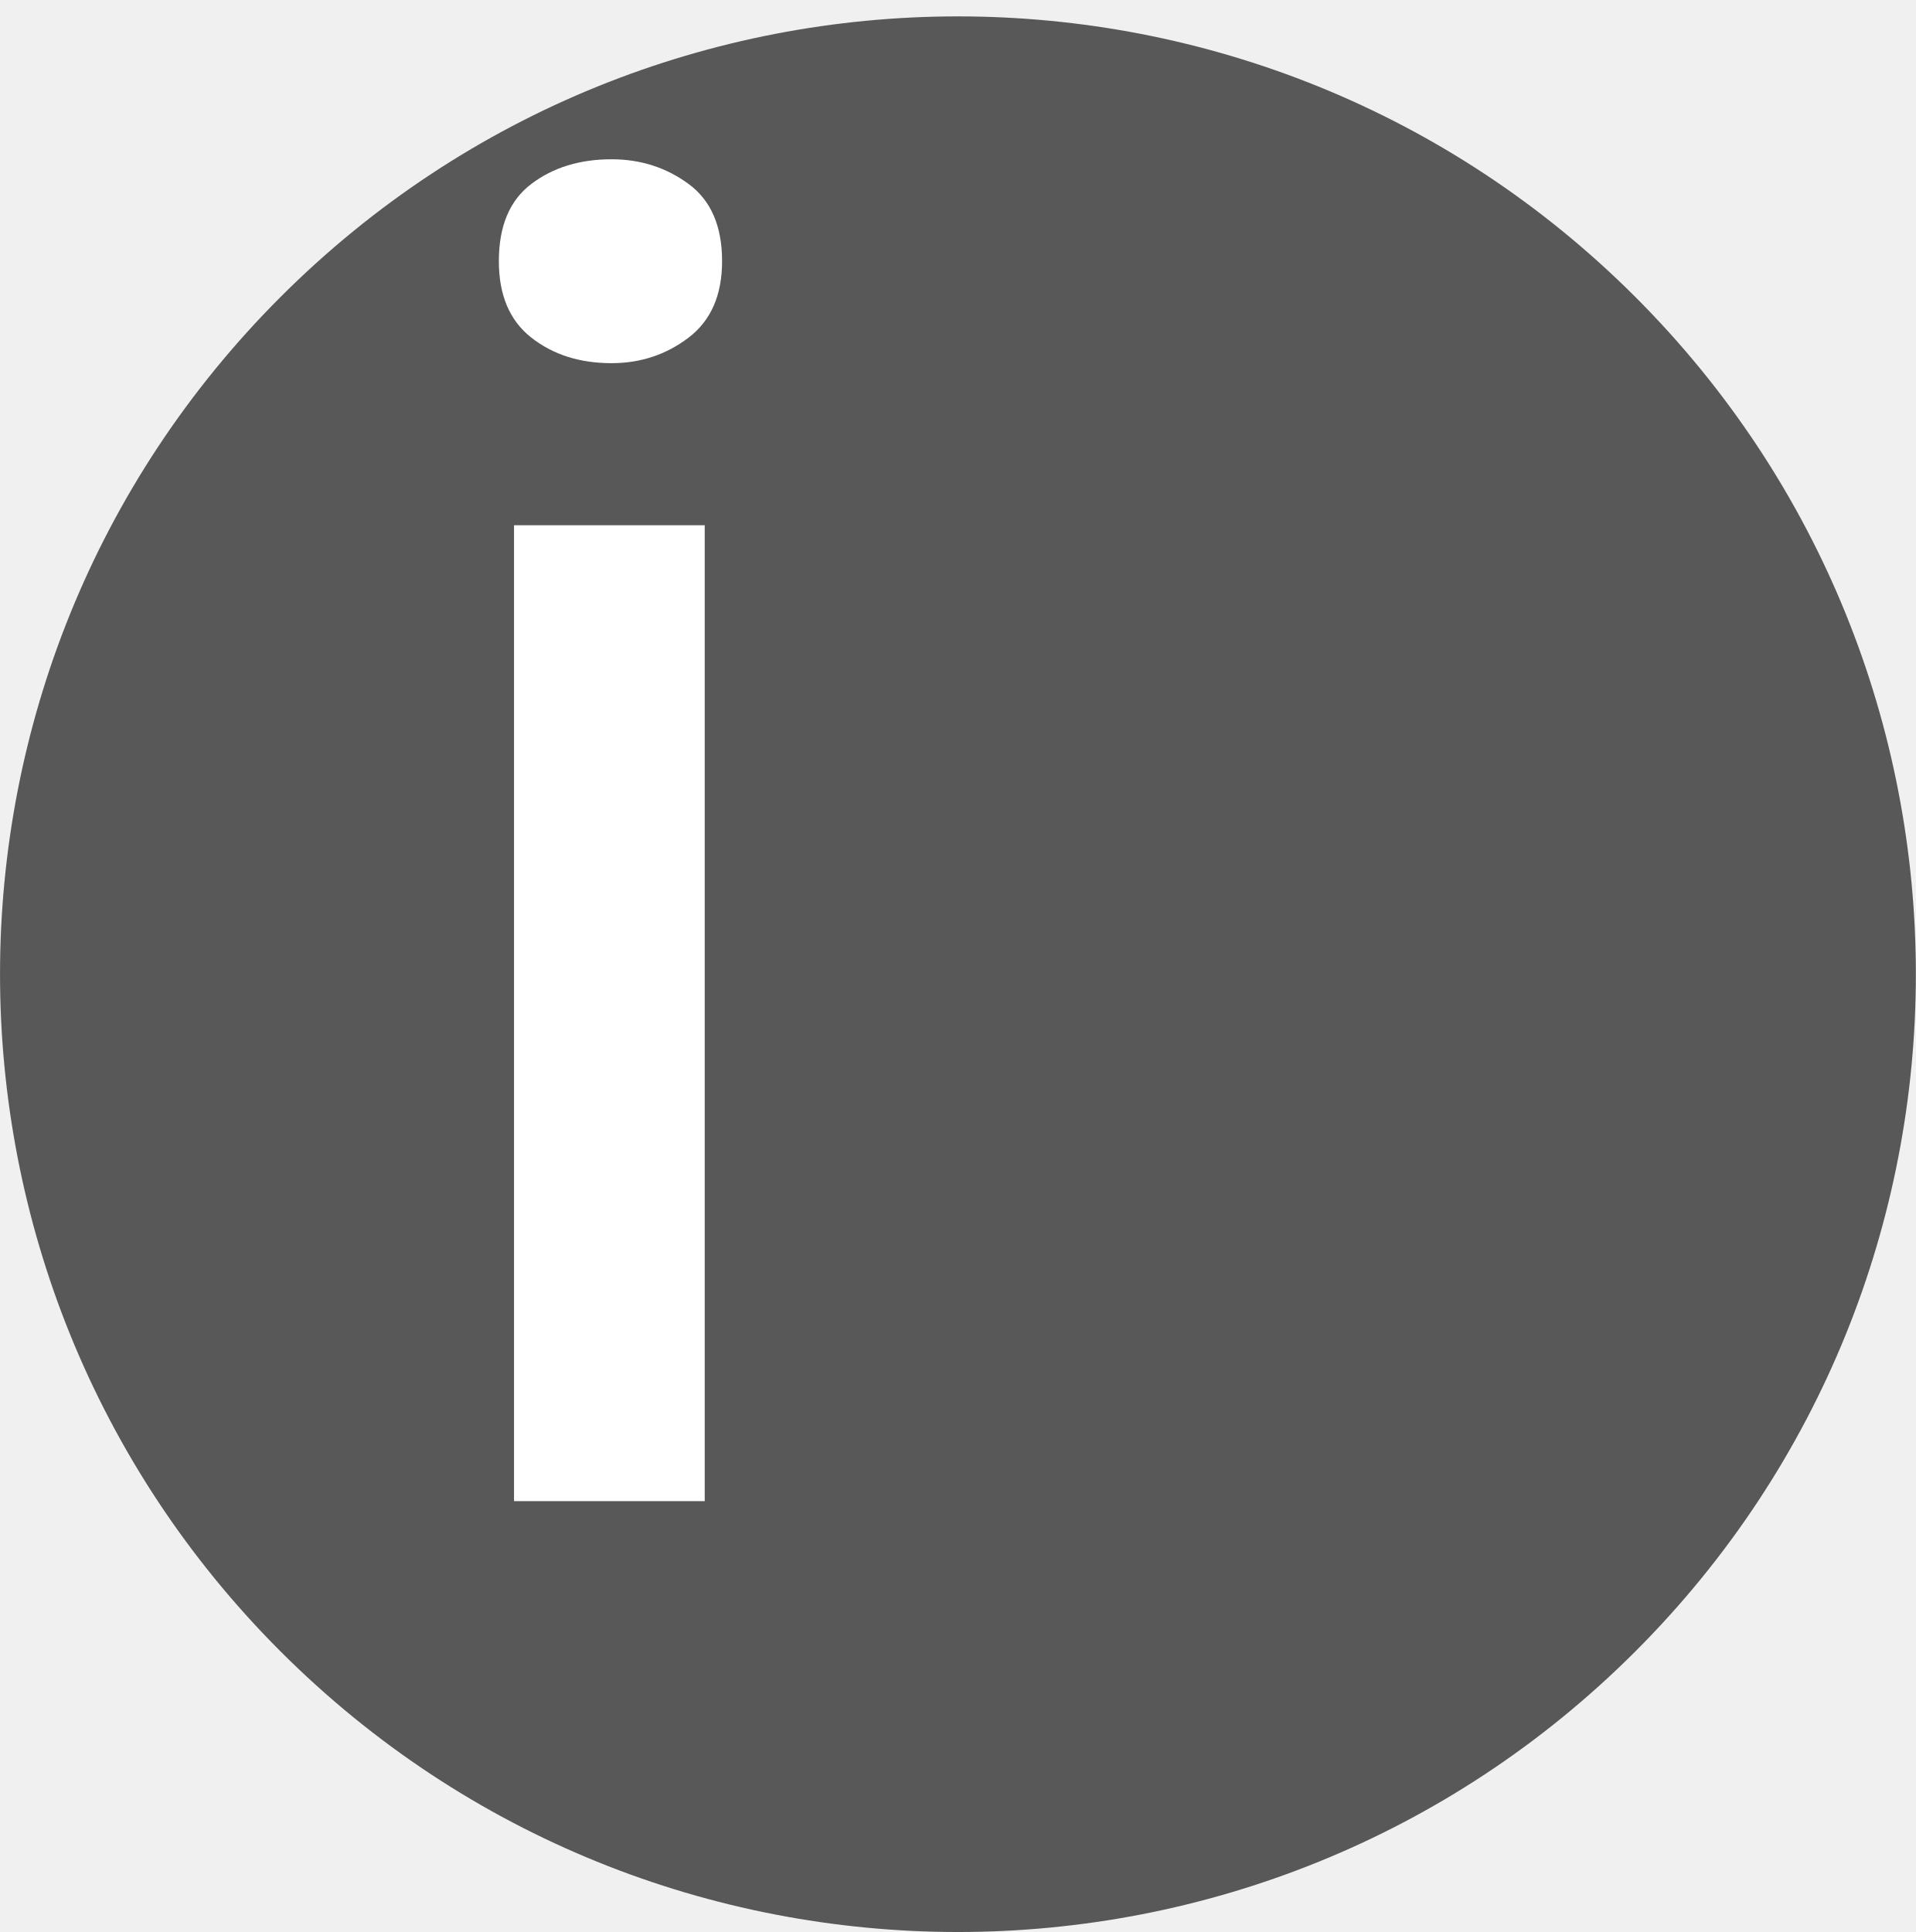
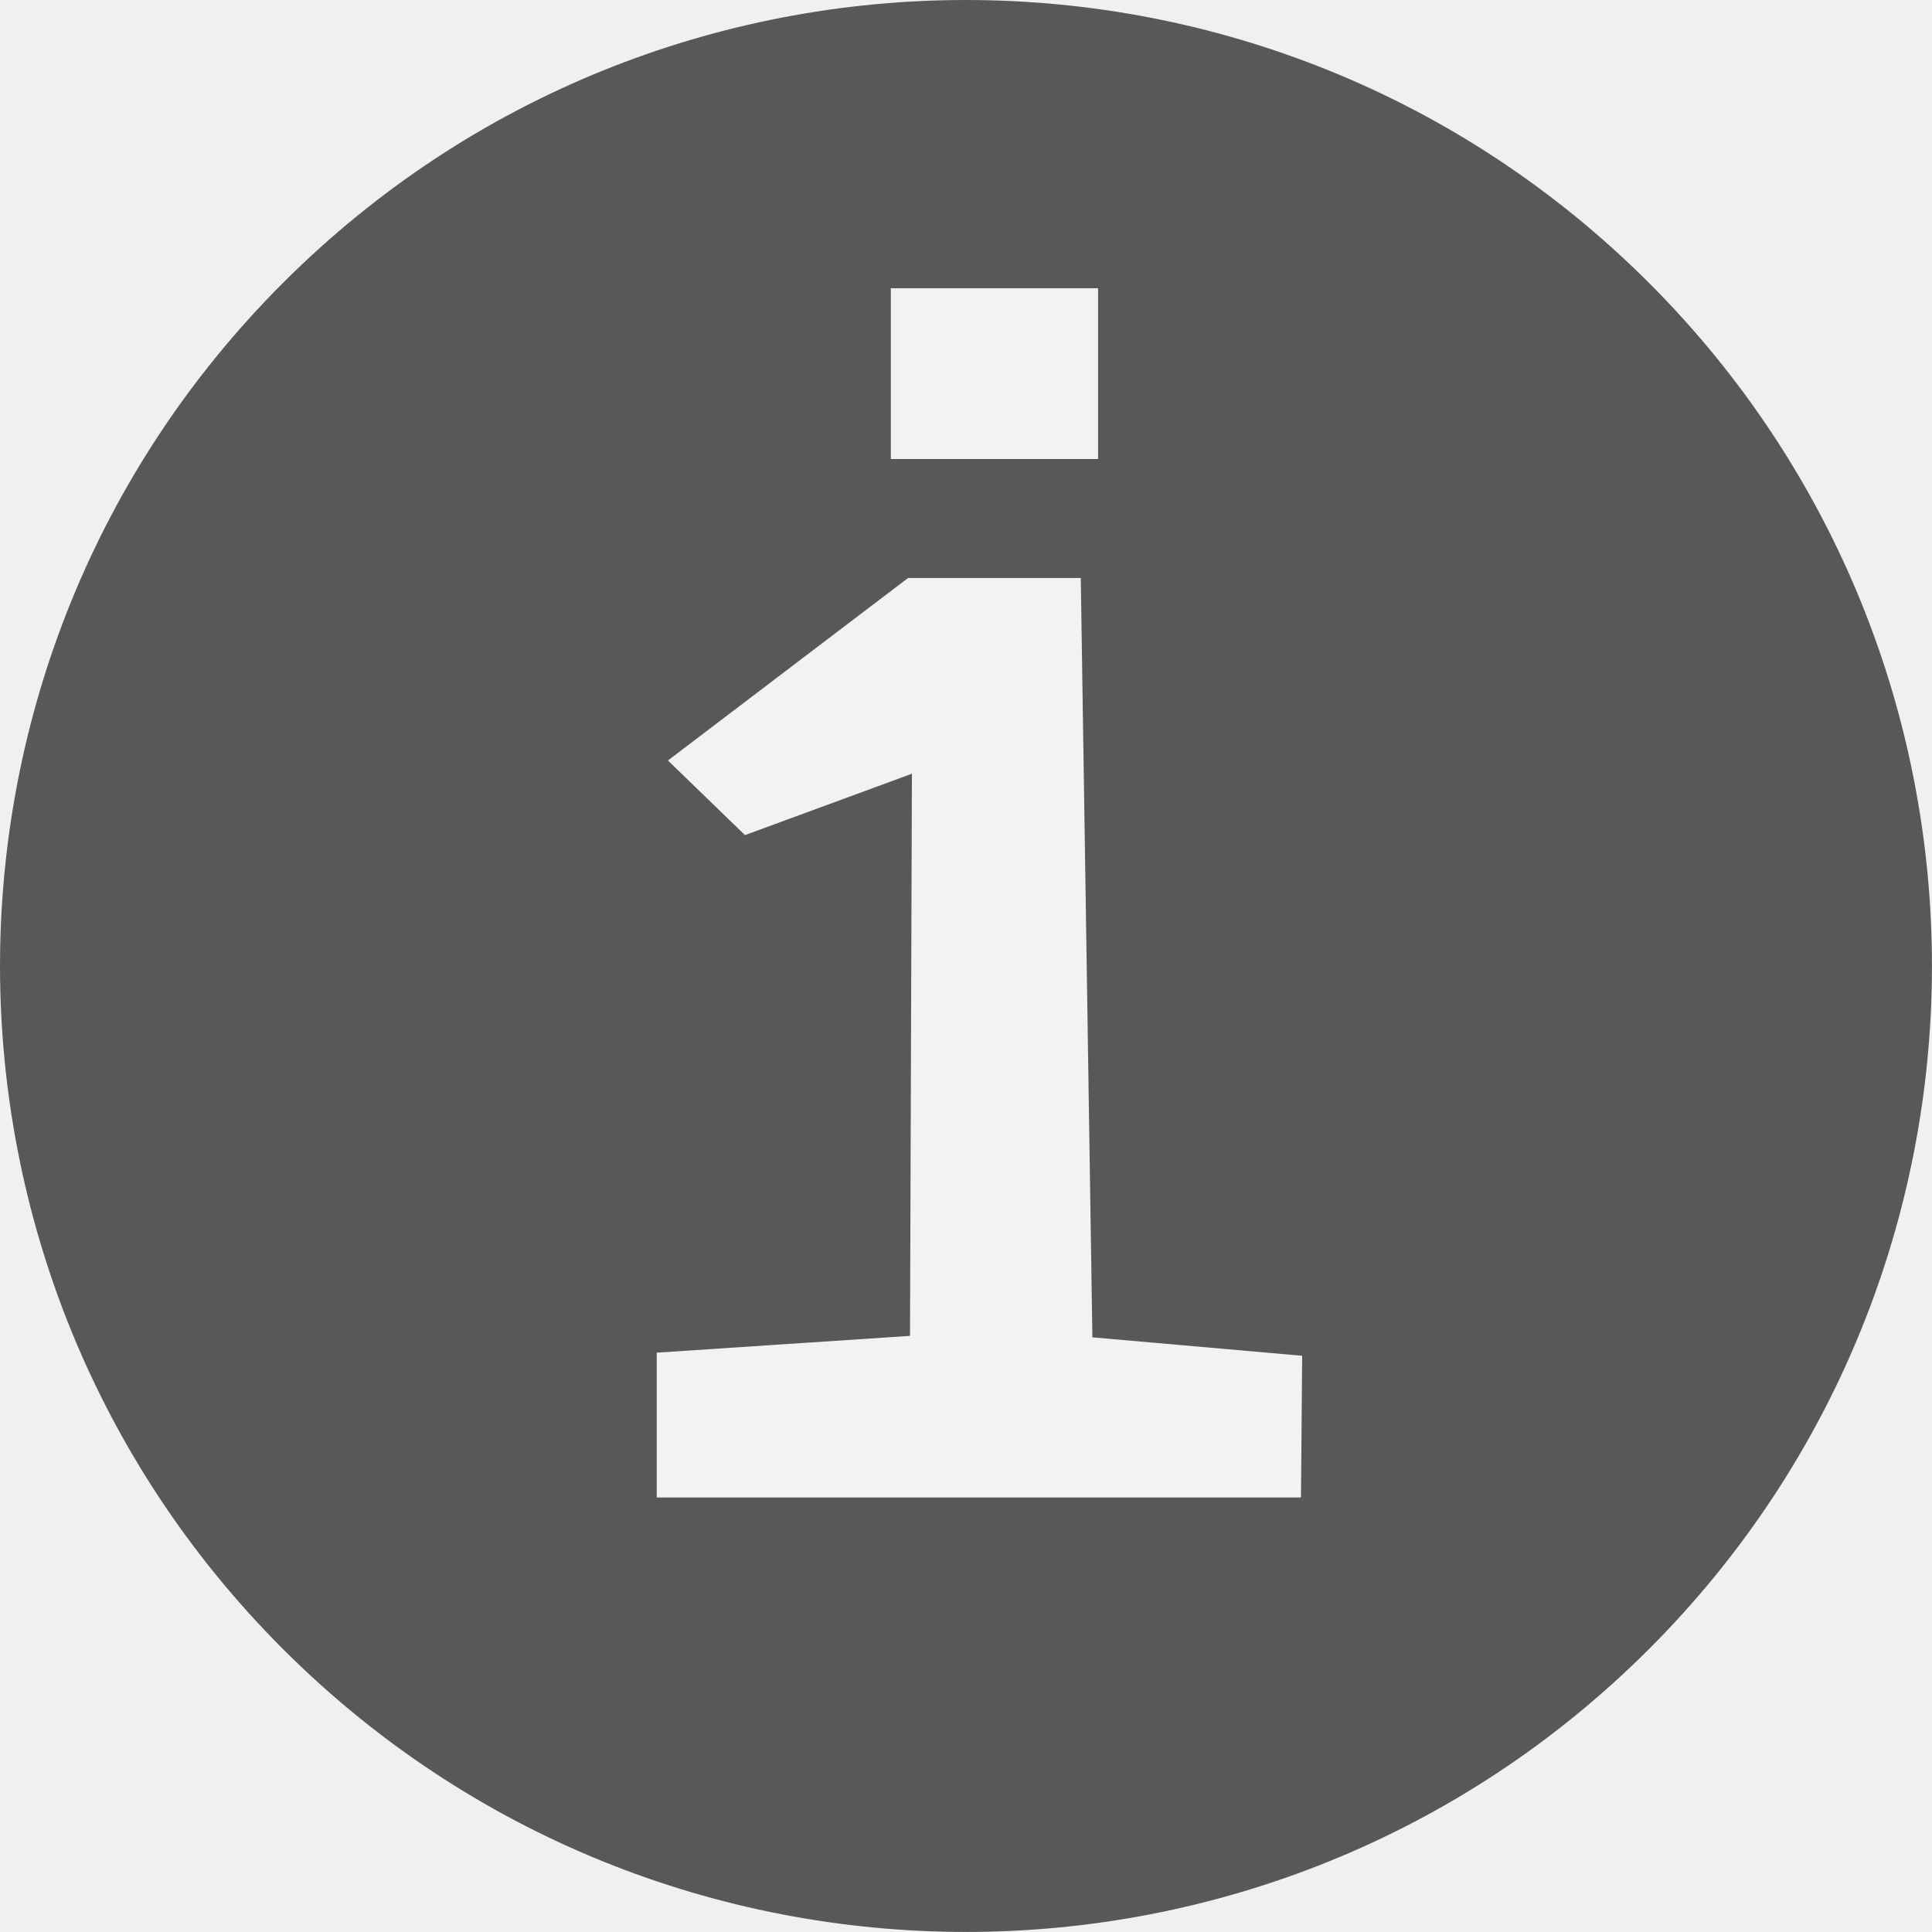
- <svg xmlns="http://www.w3.org/2000/svg" id="Calque_2" data-name="Calque 2" viewBox="0 0 342.79 345.71">
+ <svg xmlns="http://www.w3.org/2000/svg" id="Calque_2" data-name="Calque 2" viewBox="0 0 342.79 342.79">
  <defs>
    <style>
      .cls-1 {
-         fill: #fff;
-         font-family: OCRAExtended, 'OCR A Extended';
-         font-size: 325.79px;
+         opacity: .63;
+       }
+ 
+       .cls-1, .cls-2 {
+         stroke-width: 0px;
      }

      .cls-2 {
-         opacity: .63;
-         stroke-width: 0px;
+         fill: #f2f2f2;
      }
    </style>
  </defs>
  <g id="Icone">
    <g id="Calque_15" data-name="Calque 15">
-       <g>
-         <circle class="cls-2" cx="171.39" cy="174.32" r="171.39" transform="translate(-73.06 172.25) rotate(-45)" />
-         <text class="cls-1" transform="translate(59.02 268.61) scale(1.19 1)">
-           <tspan x="0" y="0">i</tspan>
-         </text>
-       </g>
+       <circle class="cls-1" cx="171.39" cy="171.39" r="171.39" transform="translate(-70.99 171.39) rotate(-45)" />
+       <path class="cls-2" d="m116.52,265.69v-25.69l44.94-2.98.34-99.74-29.62,10.89-13.67-13.24,42.61-32.38h30.64l2.06,134.73,37.22,3.27-.21,25.14" />
+       <rect class="cls-2" x="158.06" y="51.14" width="36.77" height="30.3" />
    </g>
  </g>
</svg>
